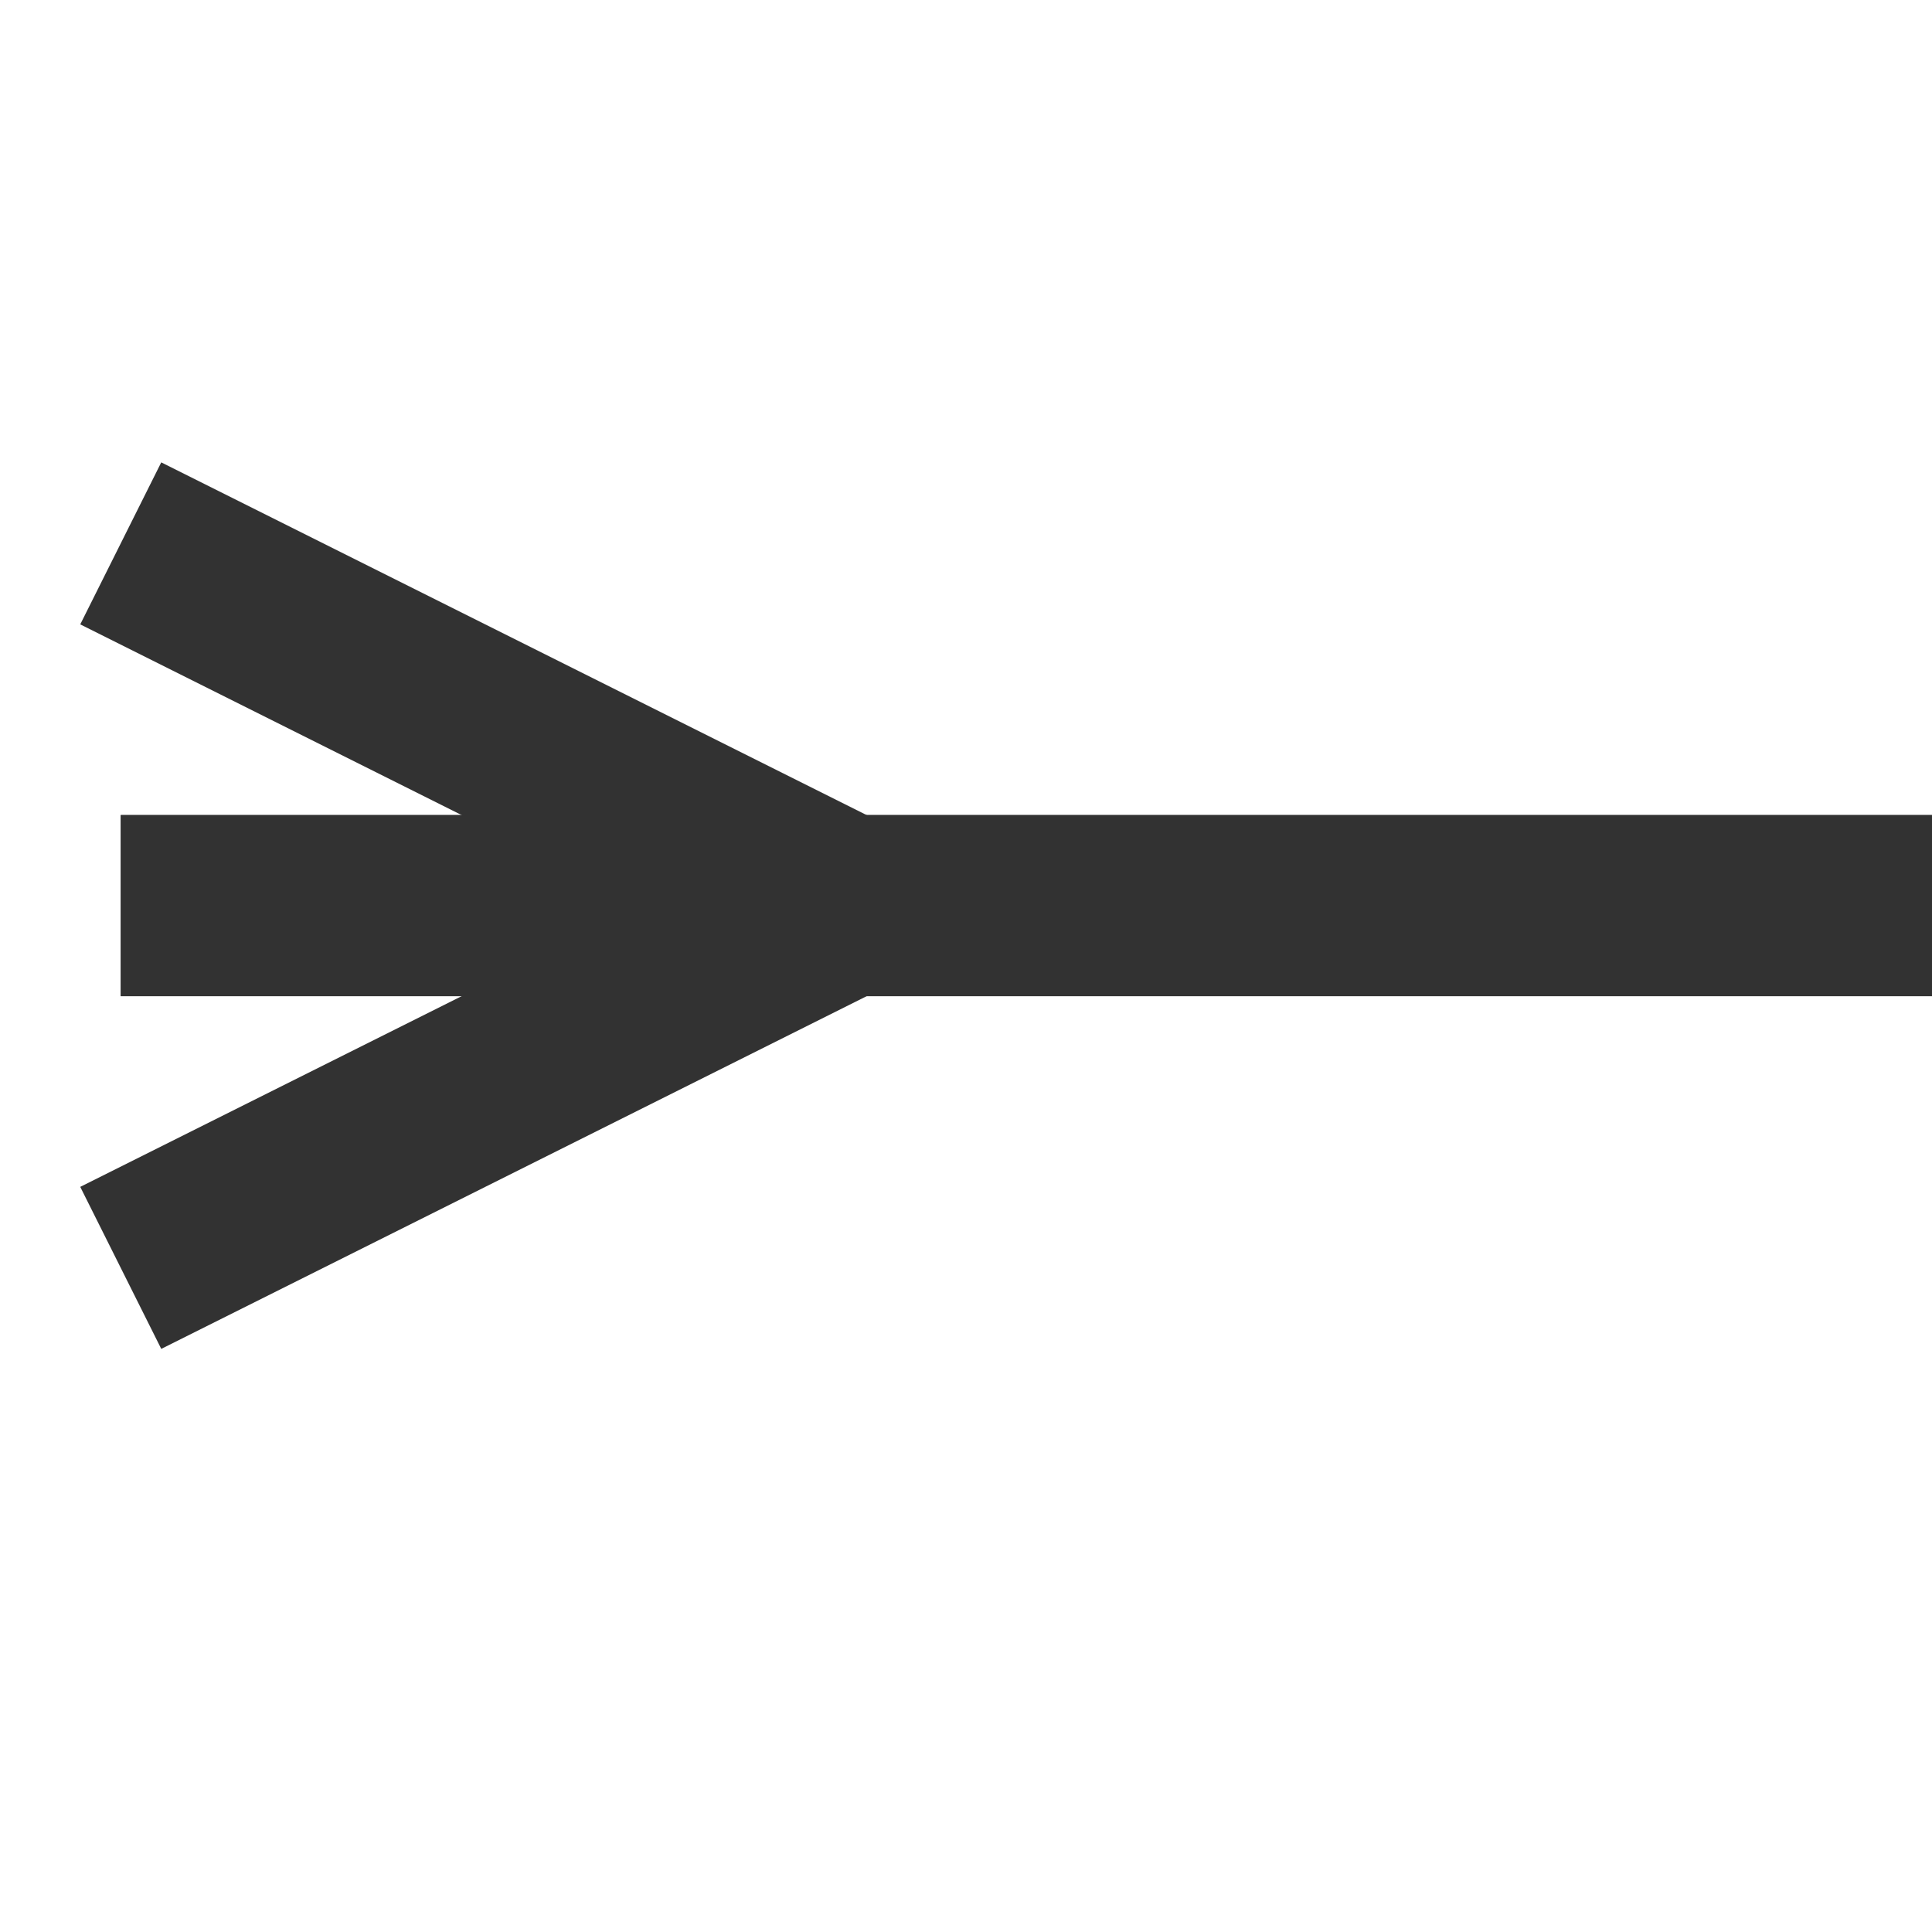
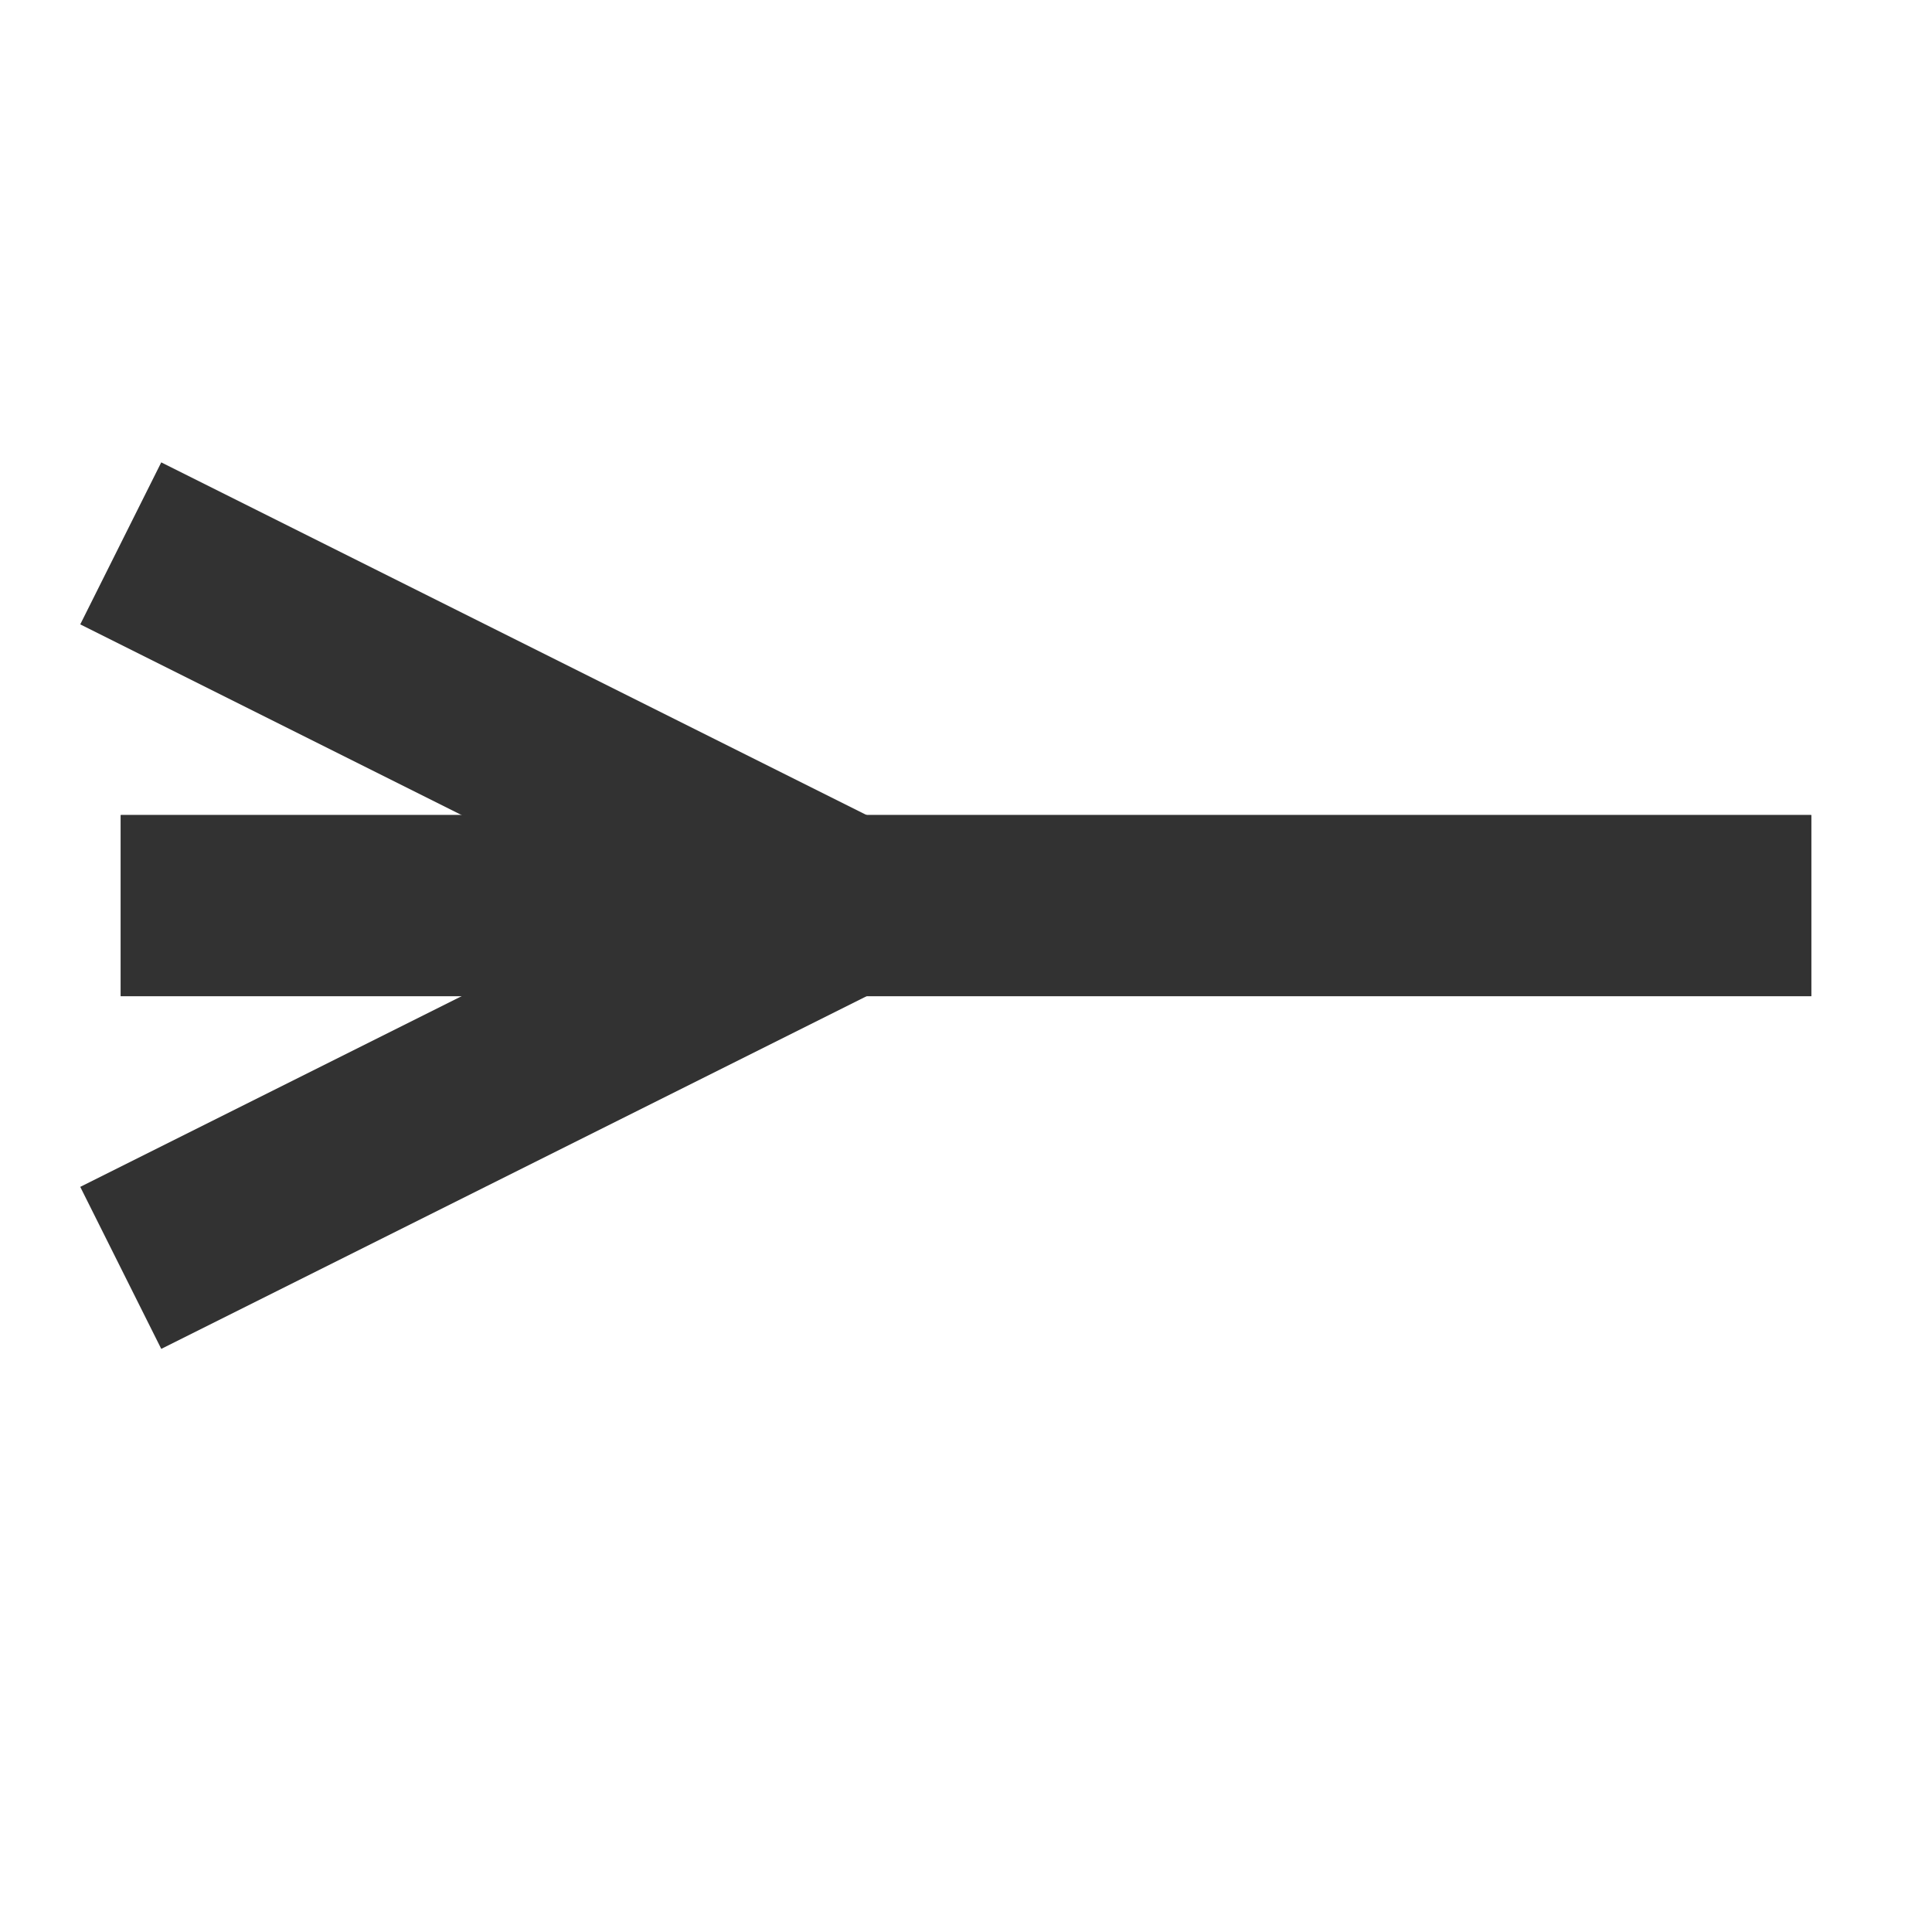
<svg xmlns="http://www.w3.org/2000/svg" version="1.1" width="32" height="32" viewbox="0 0 32 32" shape-rendering="geometricPrecision">
  <g transform="translate(2, 15) ">
-     <path fill="none" stroke="#323232FF" stroke-width="3" d="M0 0L0 0L15 0L15 0L30 0L30 0" />
-     <path fill="none" stroke="#323232FF" stroke-width="3" d="M0 0L0 0L15 0L15 0L30 0L30 0" />
+     <path fill="none" stroke="#323232FF" stroke-width="3" d="M0 0L0 0L14 0L14 0L28 0L28 0" />
+     <path fill="none" stroke="#323232FF" stroke-width="3" d="M0 0L0 0L14 0L14 0L28 0L28 0" />
    <path fill="none" stroke="#323232FF" stroke-width="3" d="M0 -6L12 0L0 6" />
  </g>
</svg>
